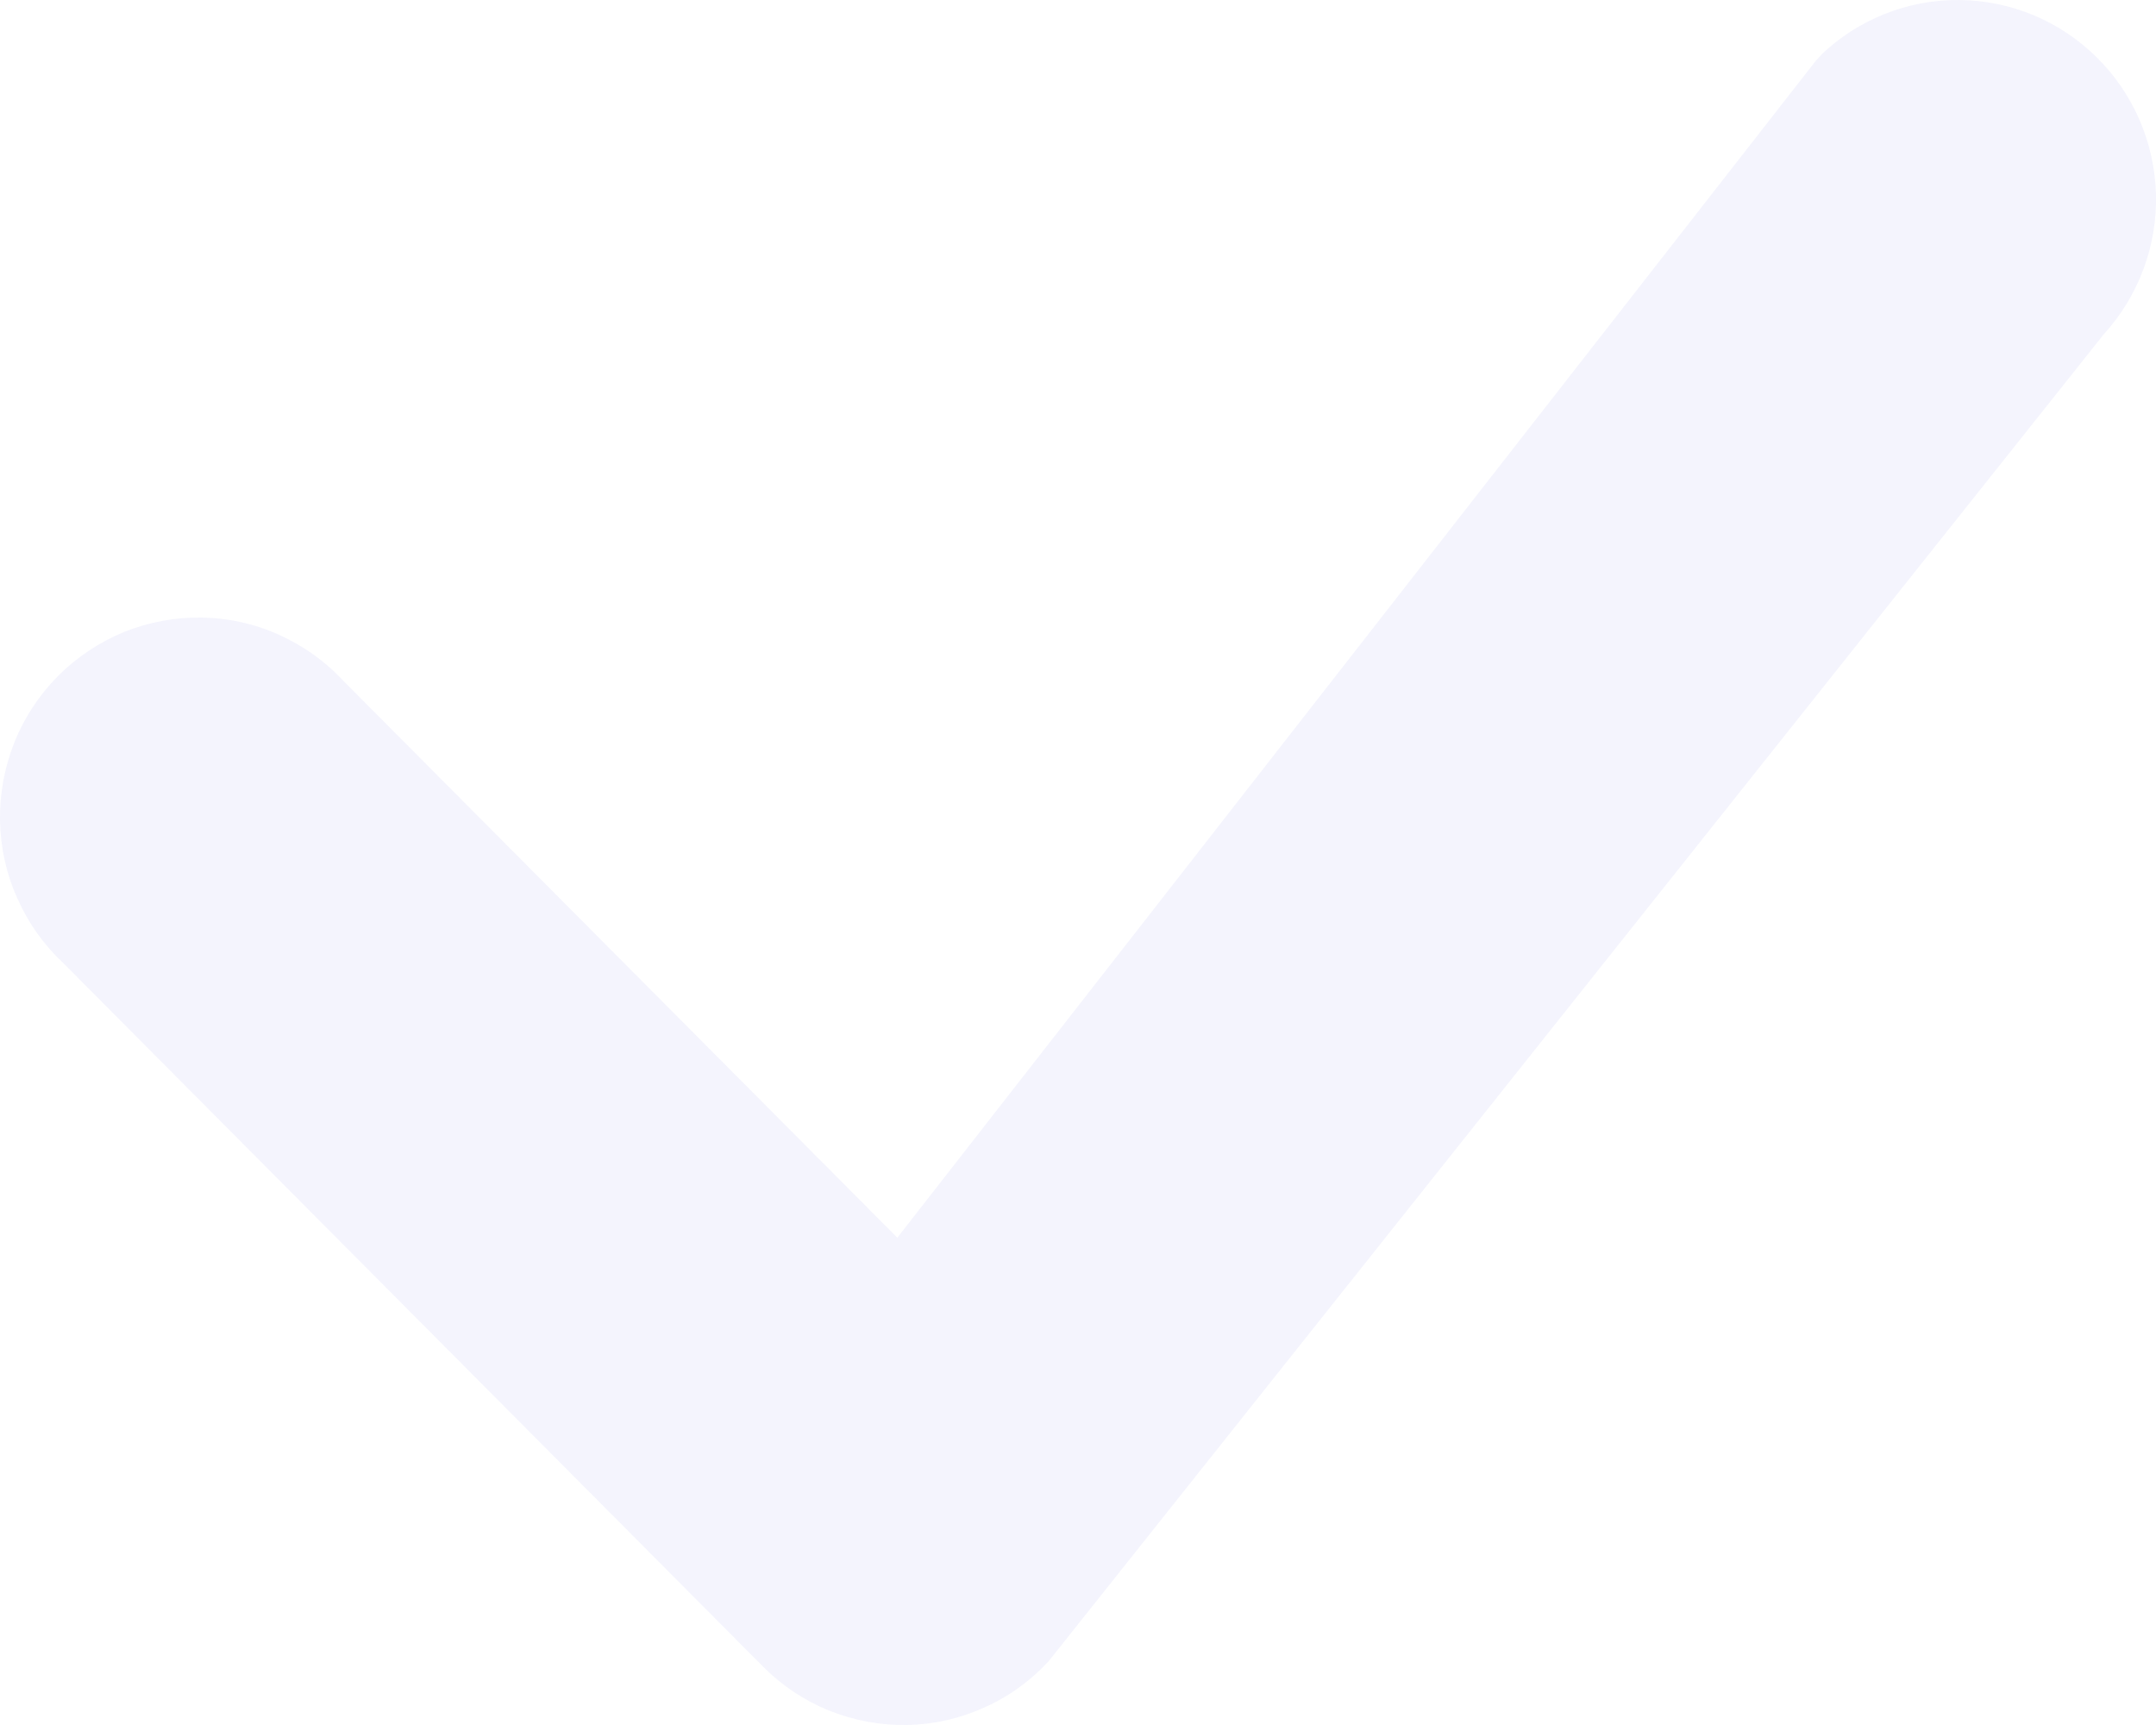
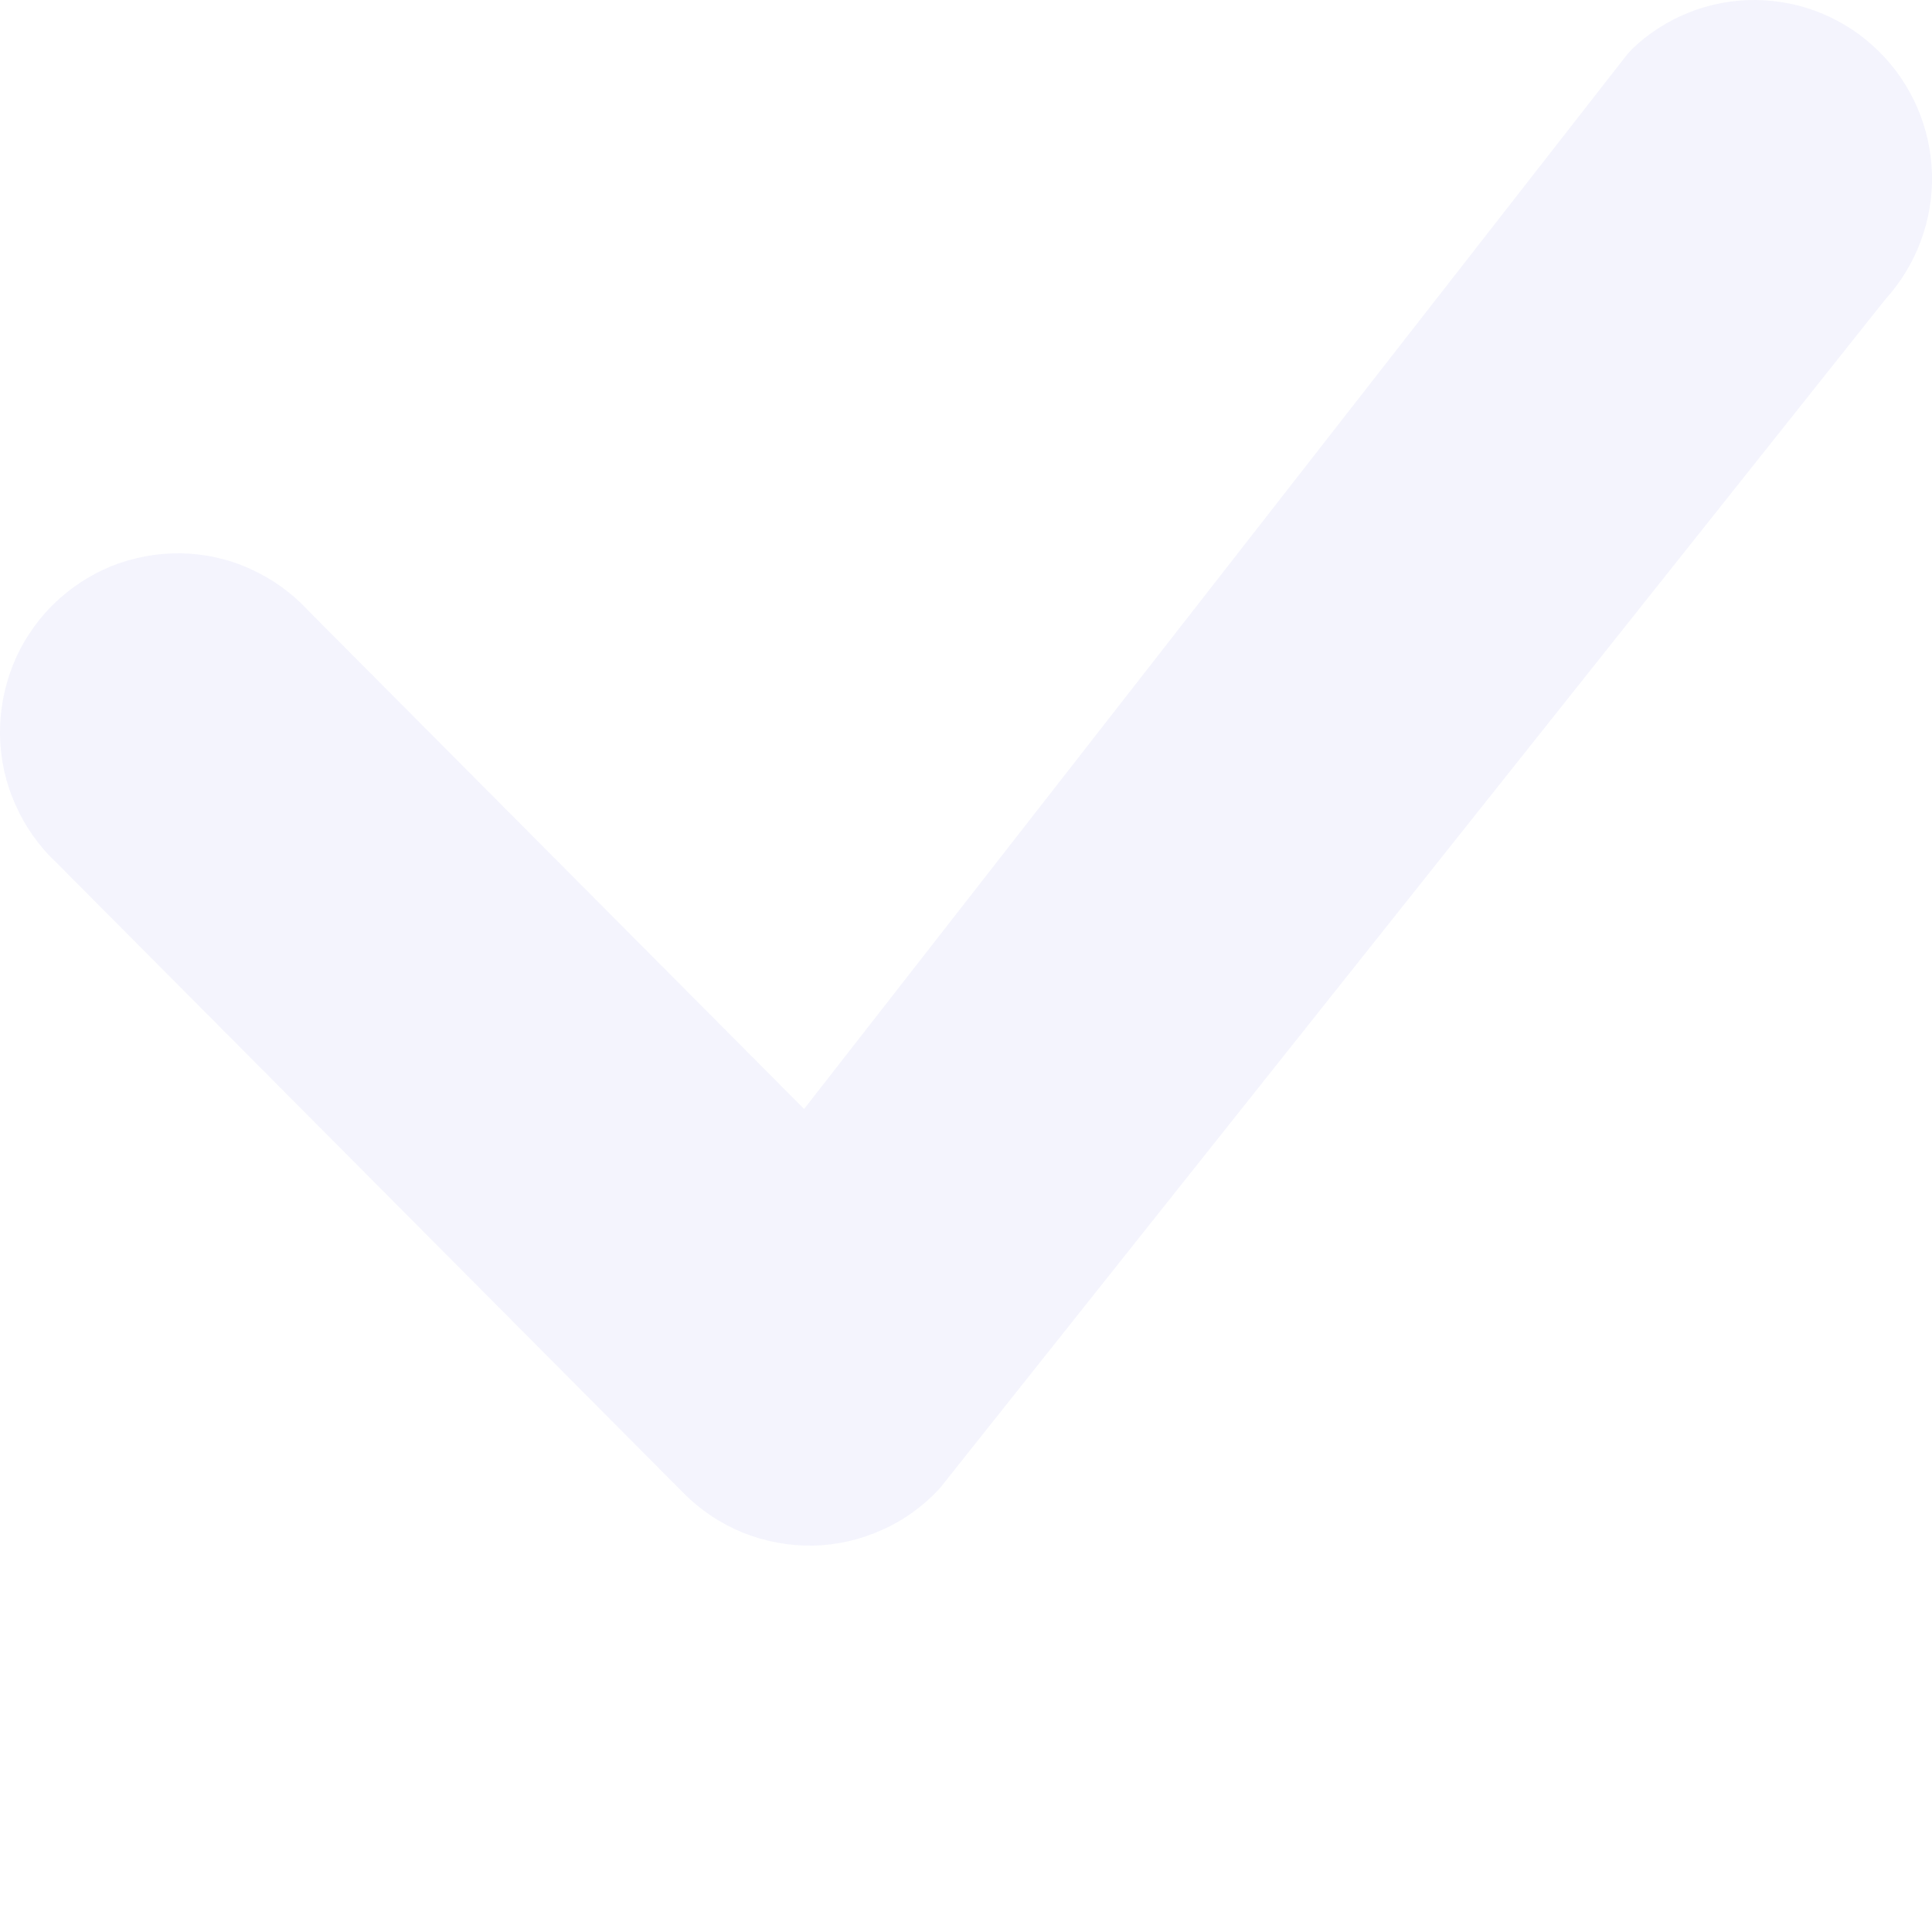
- <svg xmlns="http://www.w3.org/2000/svg" width="10" height="8" viewBox="0 0 10 8" fill="none">
+ <svg xmlns="http://www.w3.org/2000/svg" width="10" height="10" viewBox="0 0 10 10" fill="none">
  <path d="M8.446 0.255C8.618 0.09 8.848 -0.002 9.087 2.65108e-05C9.326 0.002 9.554 0.097 9.724 0.265C9.895 0.433 9.993 0.661 10 0.901C10.006 1.14 9.919 1.373 9.758 1.55L4.864 7.704C4.779 7.796 4.678 7.869 4.565 7.919C4.452 7.97 4.33 7.998 4.206 8C4.083 8.002 3.96 7.979 3.845 7.933C3.73 7.886 3.626 7.817 3.539 7.729L0.293 4.466C0.202 4.381 0.13 4.279 0.08 4.165C0.029 4.052 0.002 3.929 0 3.805C-0.002 3.681 0.021 3.558 0.067 3.442C0.113 3.327 0.182 3.223 0.269 3.135C0.357 3.047 0.461 2.978 0.575 2.931C0.69 2.885 0.813 2.862 0.936 2.864C1.06 2.866 1.182 2.893 1.294 2.944C1.407 2.995 1.509 3.067 1.593 3.158L4.162 5.74L8.422 0.282C8.43 0.273 8.438 0.264 8.447 0.255H8.446Z" fill="#F4F4FD" />
</svg>
